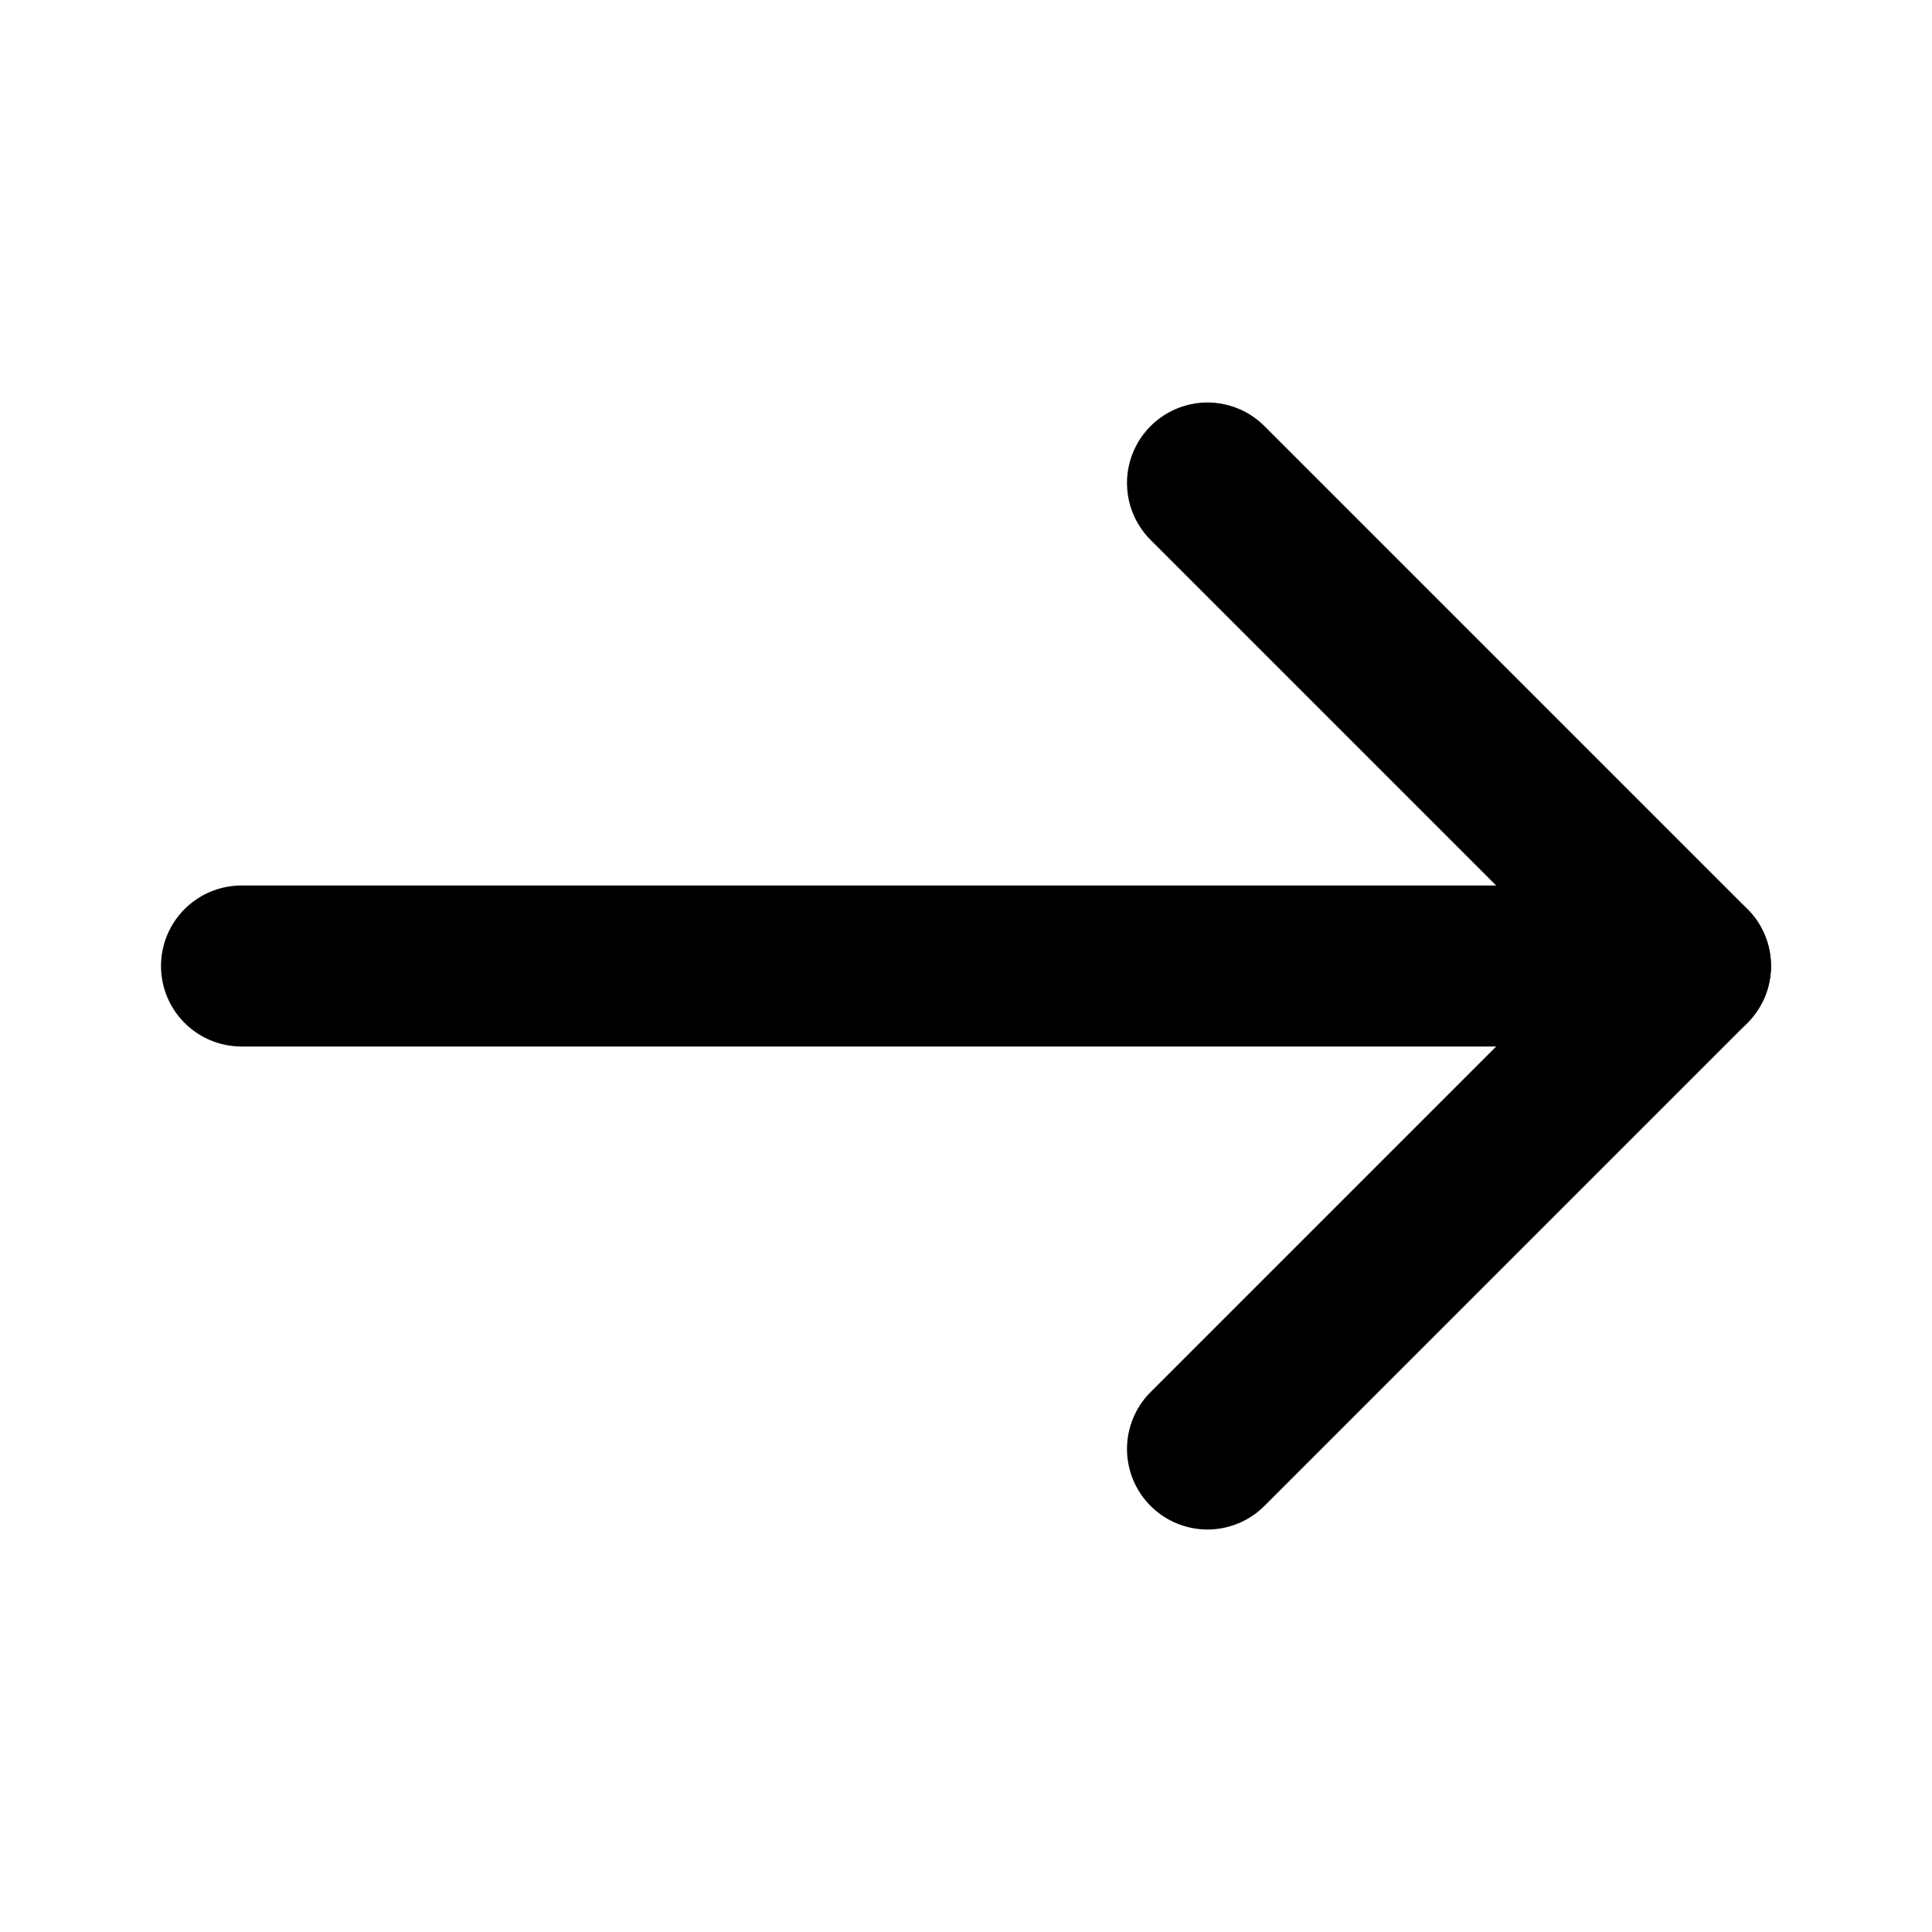
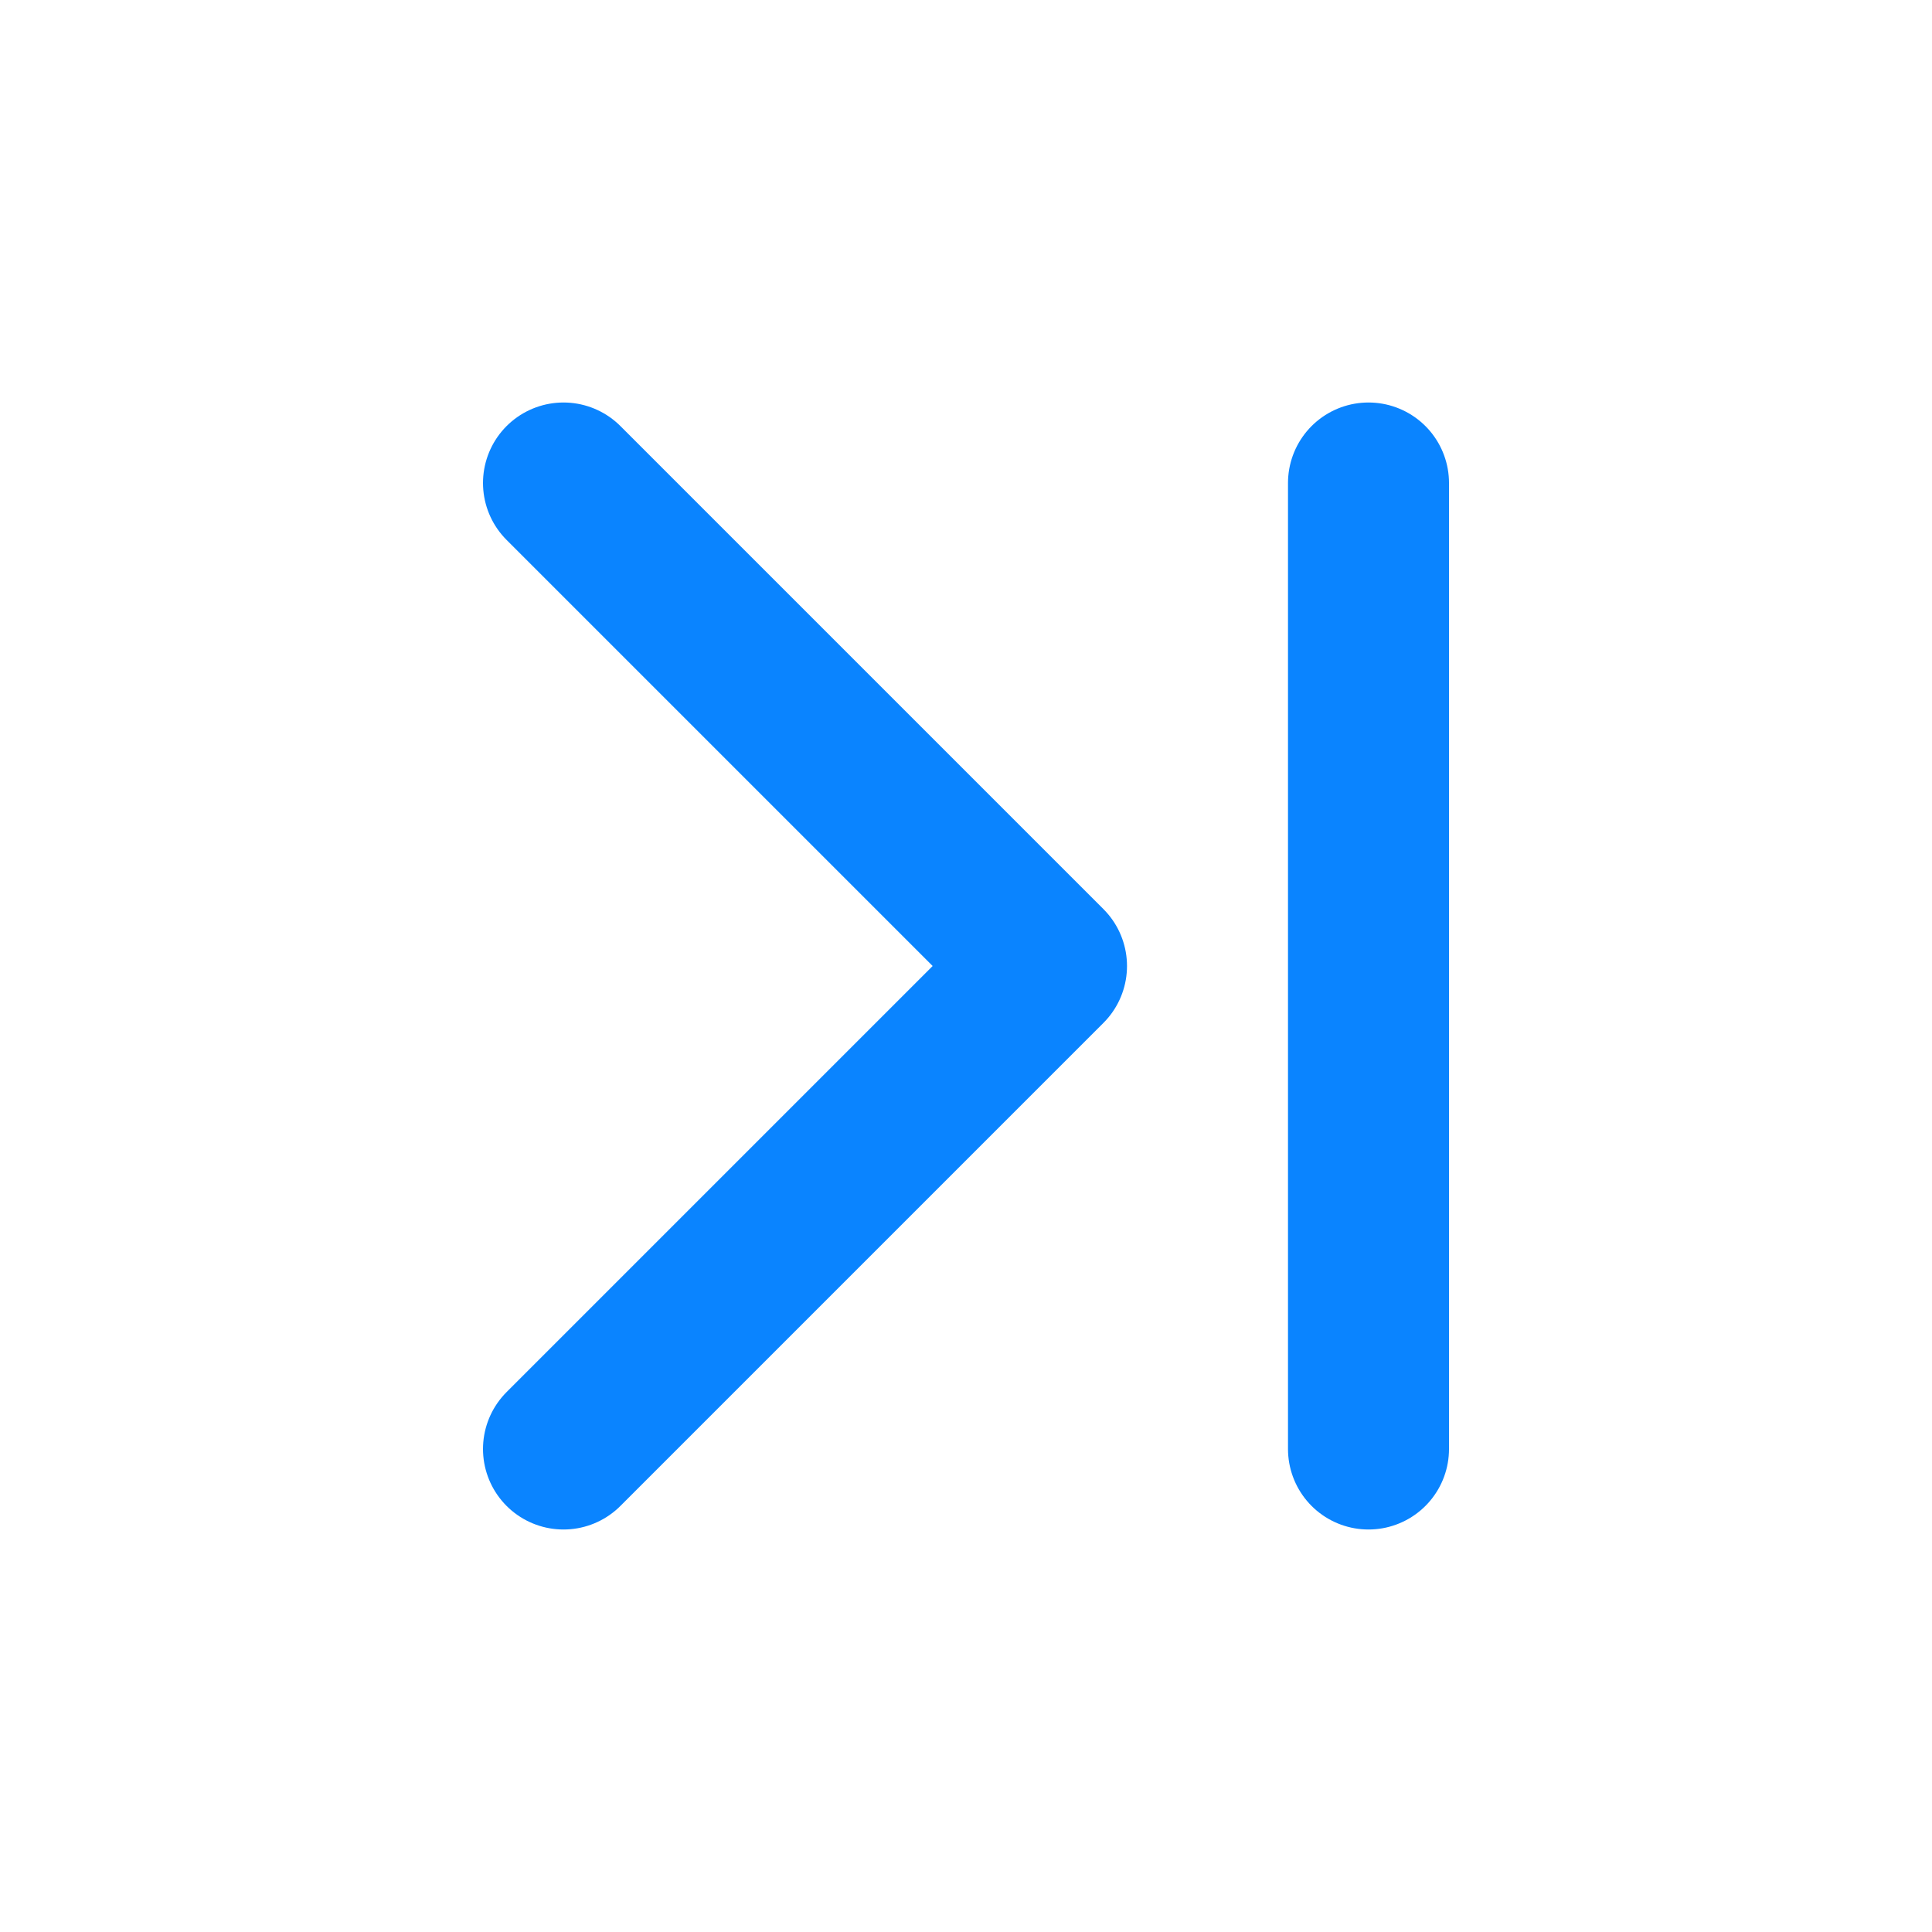
<svg xmlns="http://www.w3.org/2000/svg" width="24" height="24" viewBox="0 0 24 24" fill="none">
-   <path d="M21 12H3" stroke="currentColor" stroke-width="2" stroke-linecap="round" stroke-linejoin="round" />
-   <path d="M15 6L21 12L15 18" stroke="currentColor" stroke-width="2" stroke-linecap="round" stroke-linejoin="round" />
+   <path d="M7 6L13 12L7 18" stroke="#0A84FF" stroke-width="2" stroke-linecap="round" stroke-linejoin="round" fill="none" />
+   <path d="M17 6V18" stroke="#0A84FF" stroke-width="2" stroke-linecap="round" stroke-linejoin="round" fill="none" />
</svg>
